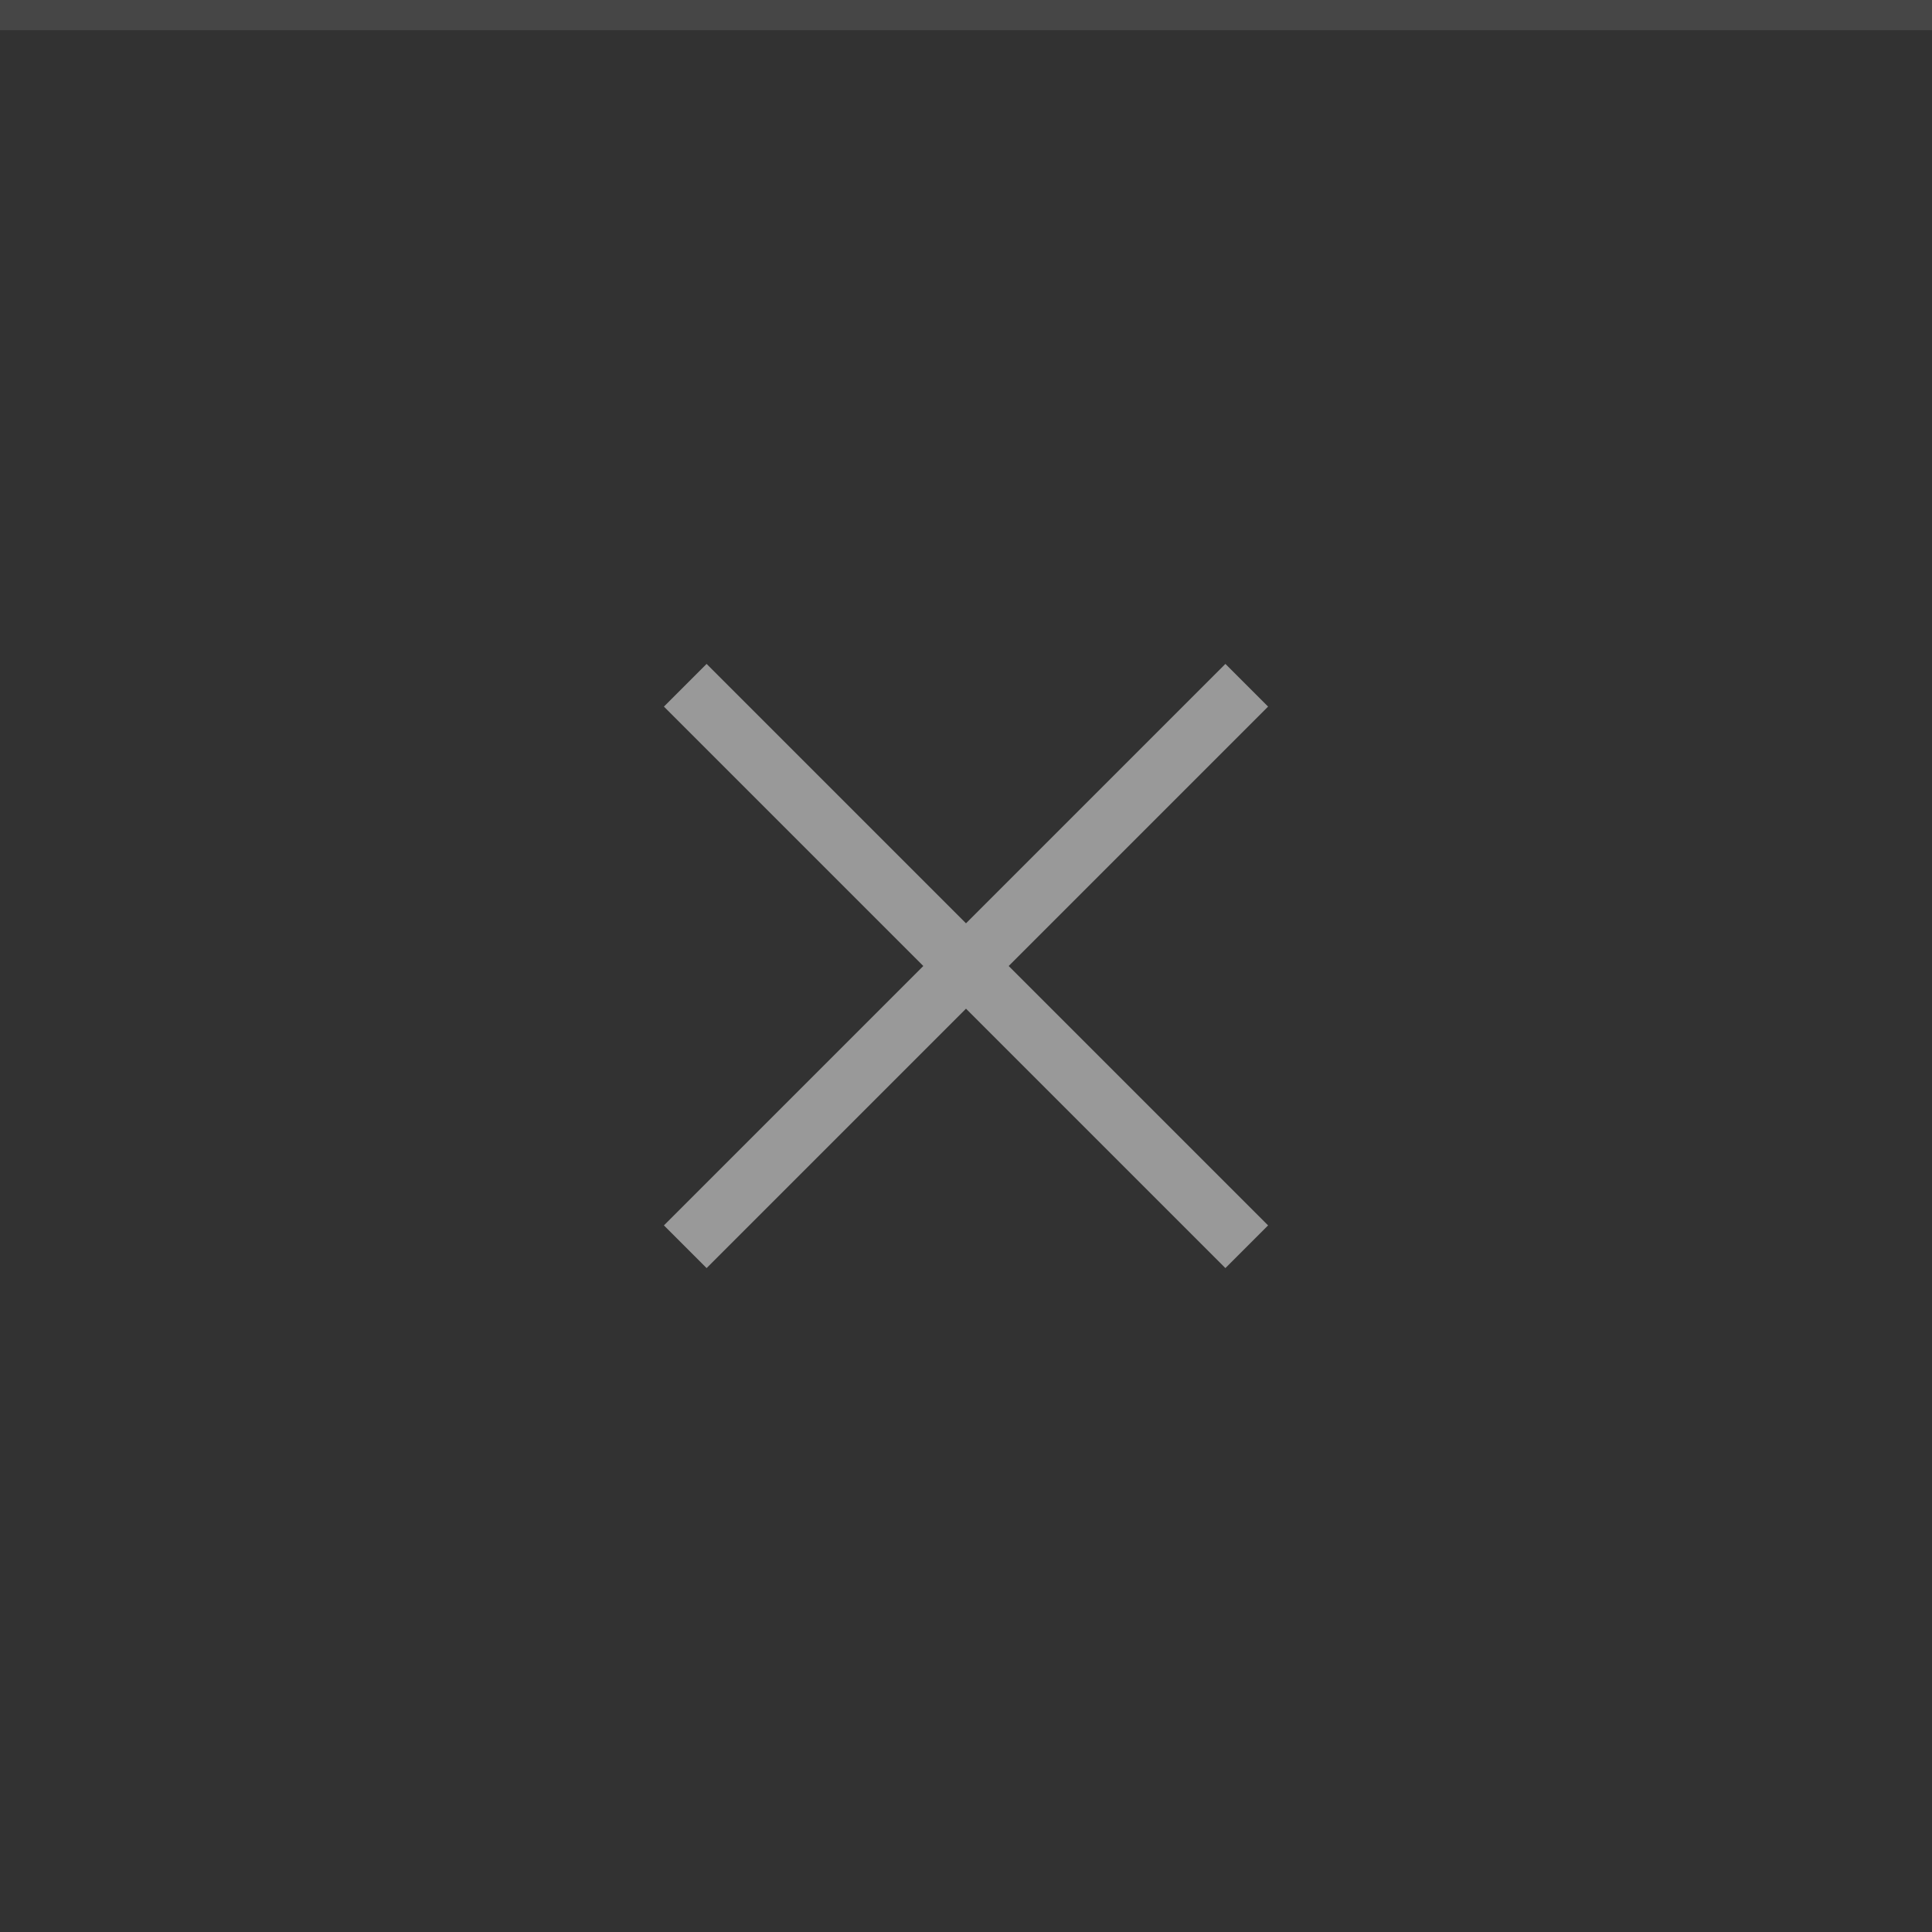
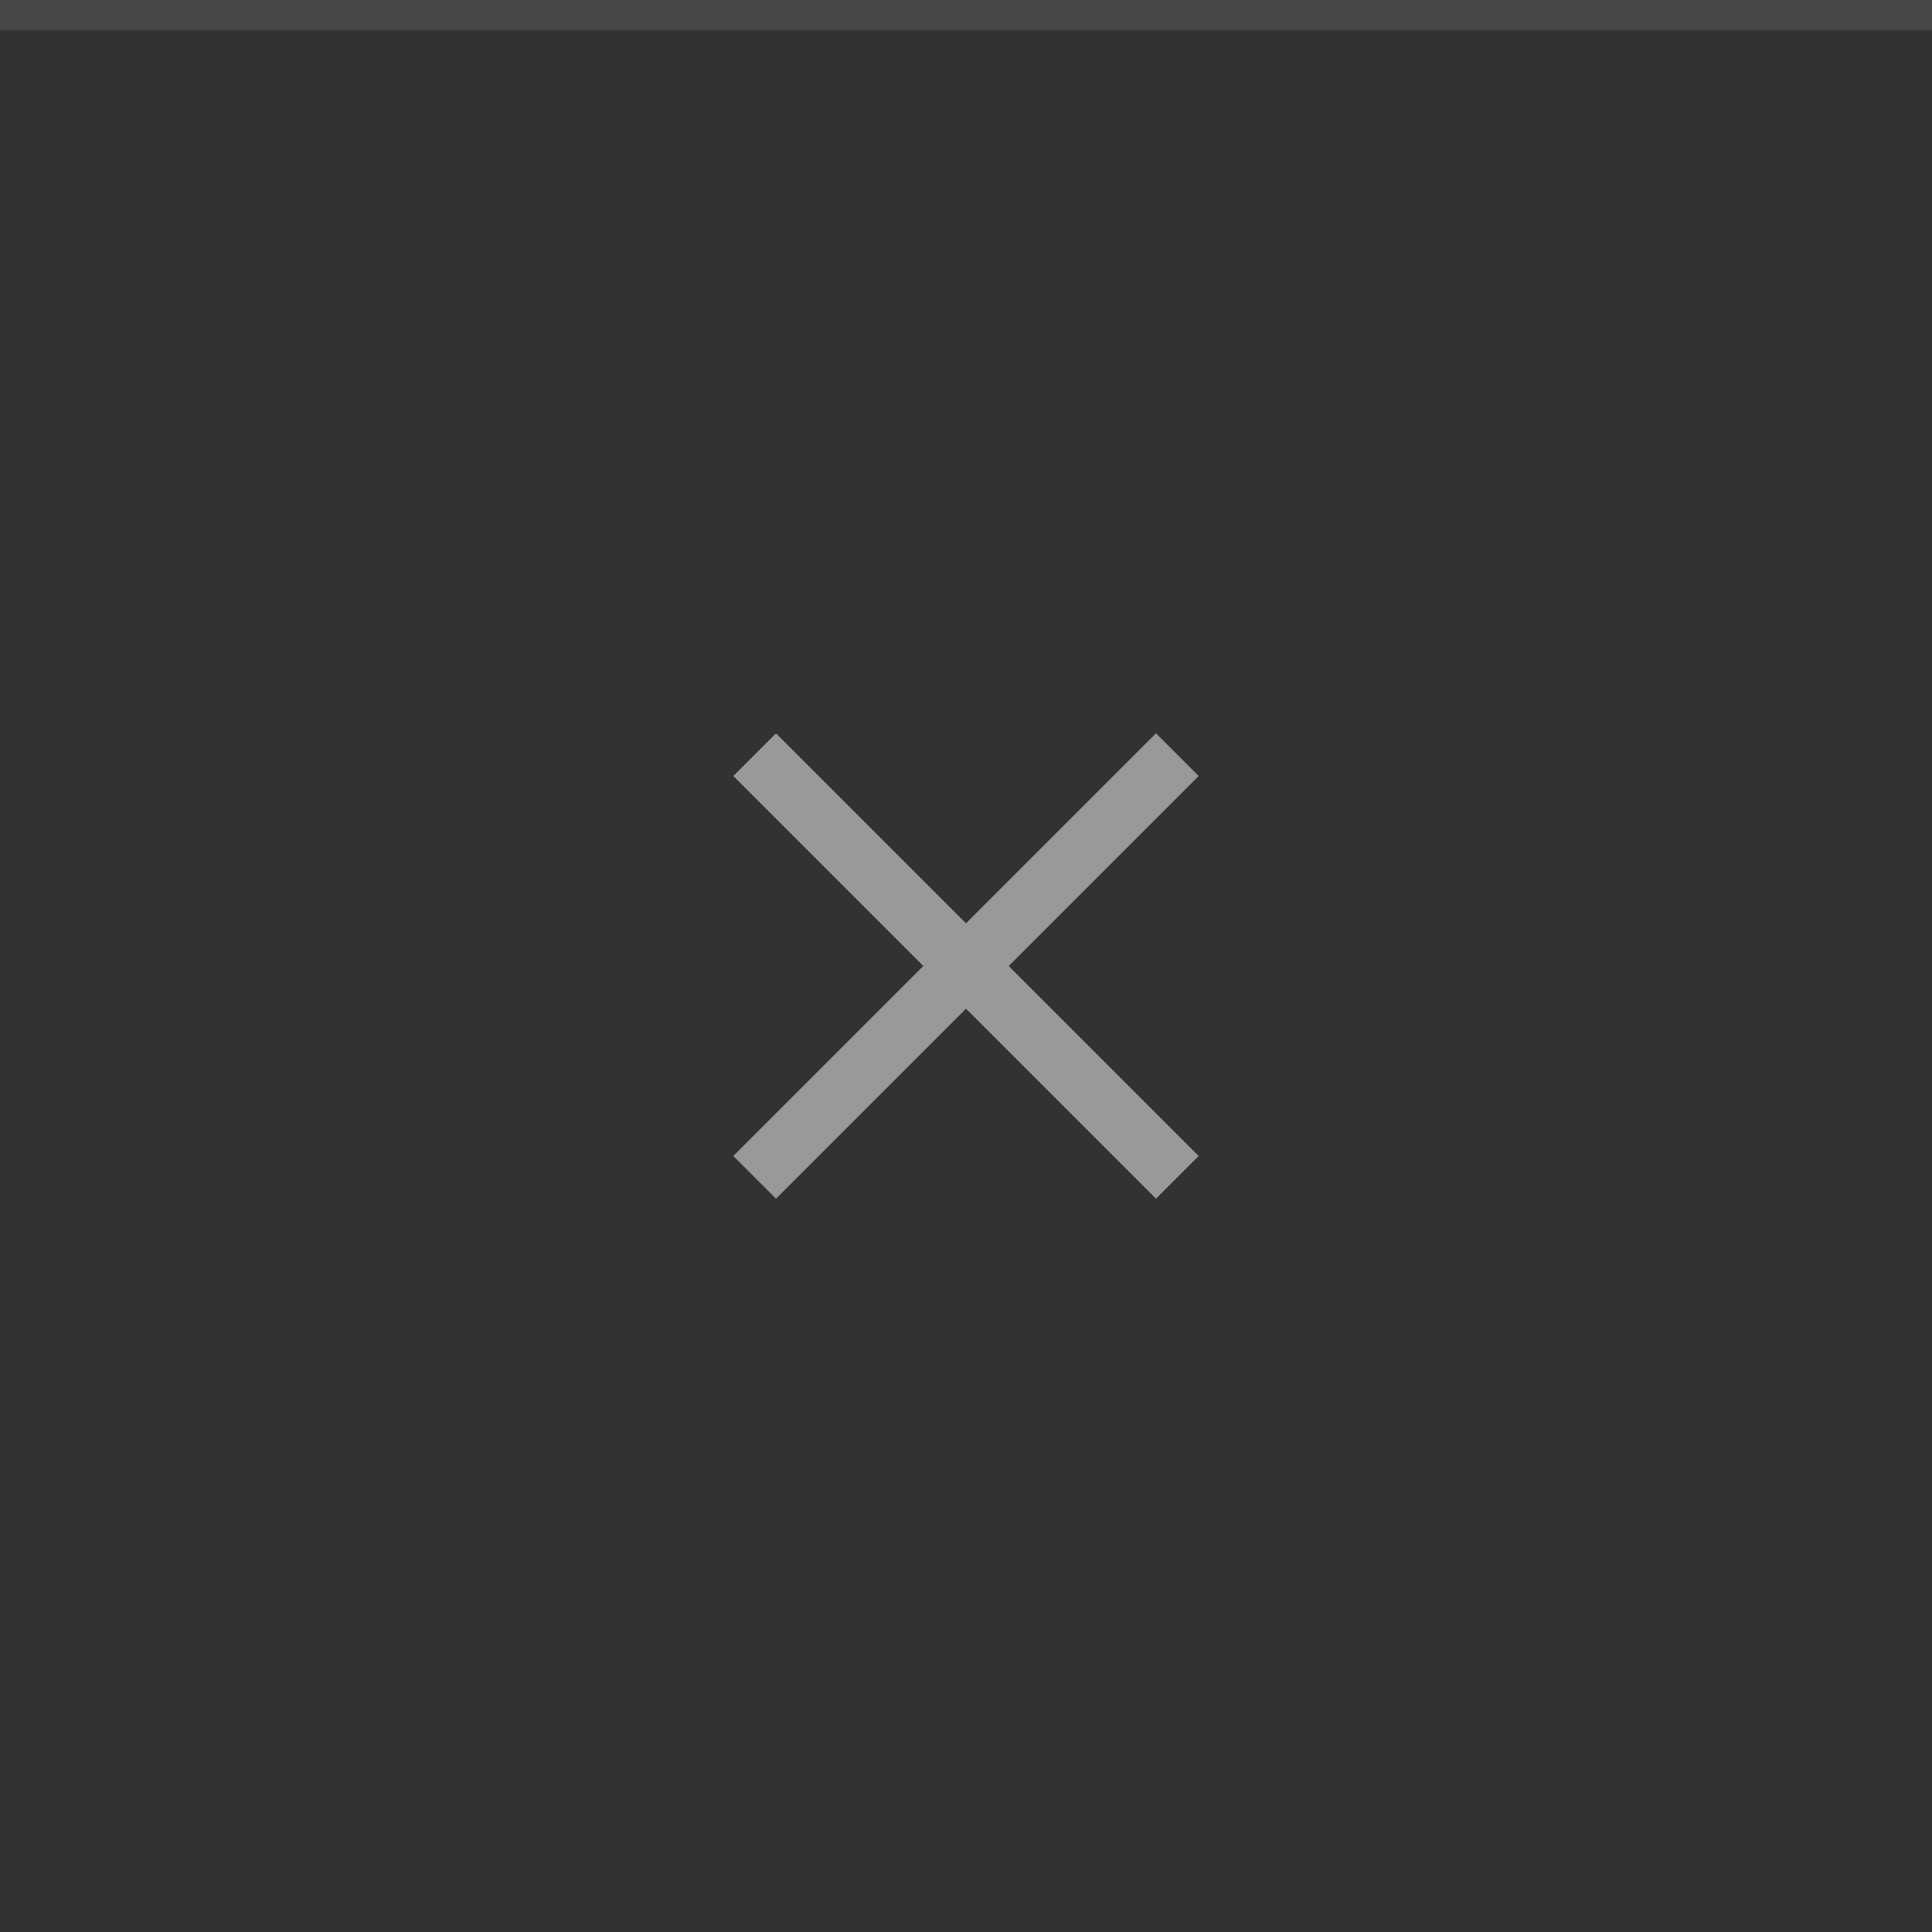
<svg xmlns="http://www.w3.org/2000/svg" width="64" height="64" viewBox="0 0 64 64">
  <rect width="64" height="64" fill="#323232" />
  <rect width="64" height="1" fill="#FFFFFF" fill-opacity="0.1" />
  <g transform="scale(2)" fill="#FFFFFF" opacity="0.5">
    <circle cx="16" cy="16" r="12" opacity="0" />
-     <path d="M11.35 11.35L20.65 20.65M20.65 11.35L11.35 20.65" fill="none" stroke="#FFFFFF" stroke-width="1" />
+     <path d="M12.5 12.5L19.5 19.5M19.5 12.5L12.5 19.5" fill="none" stroke="#FFFFFF" stroke-width="1" />
  </g>
</svg>
